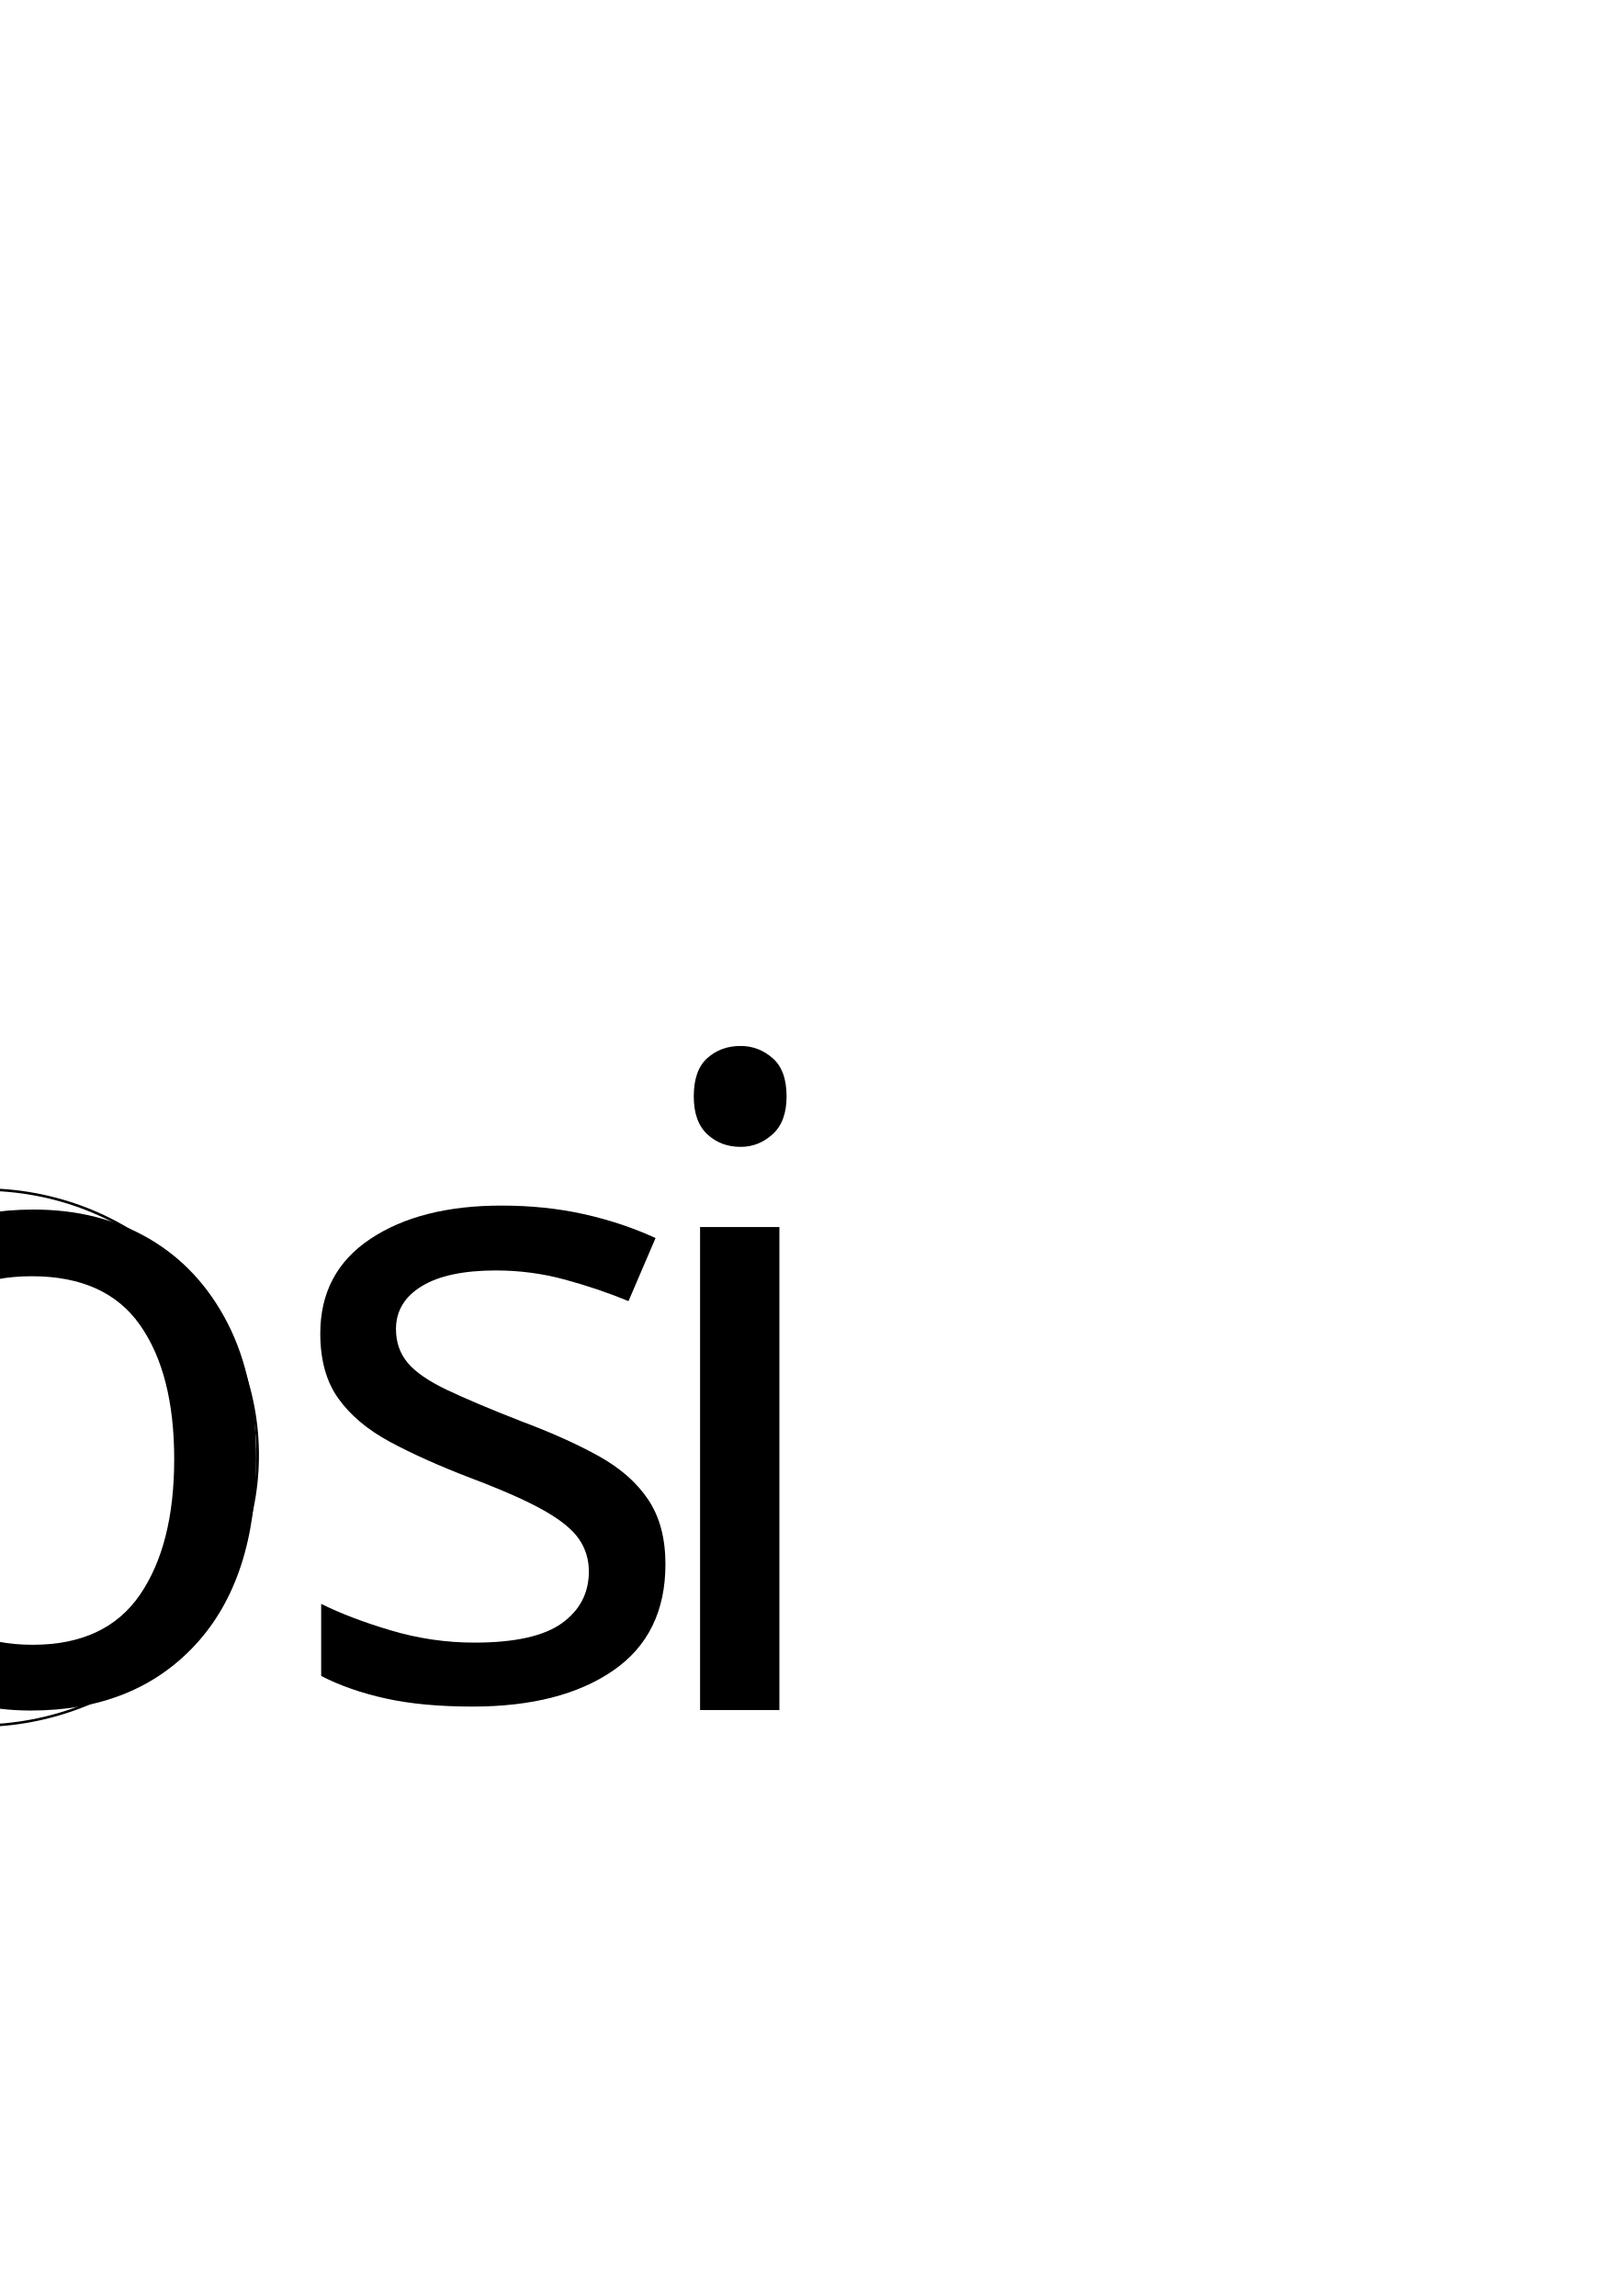
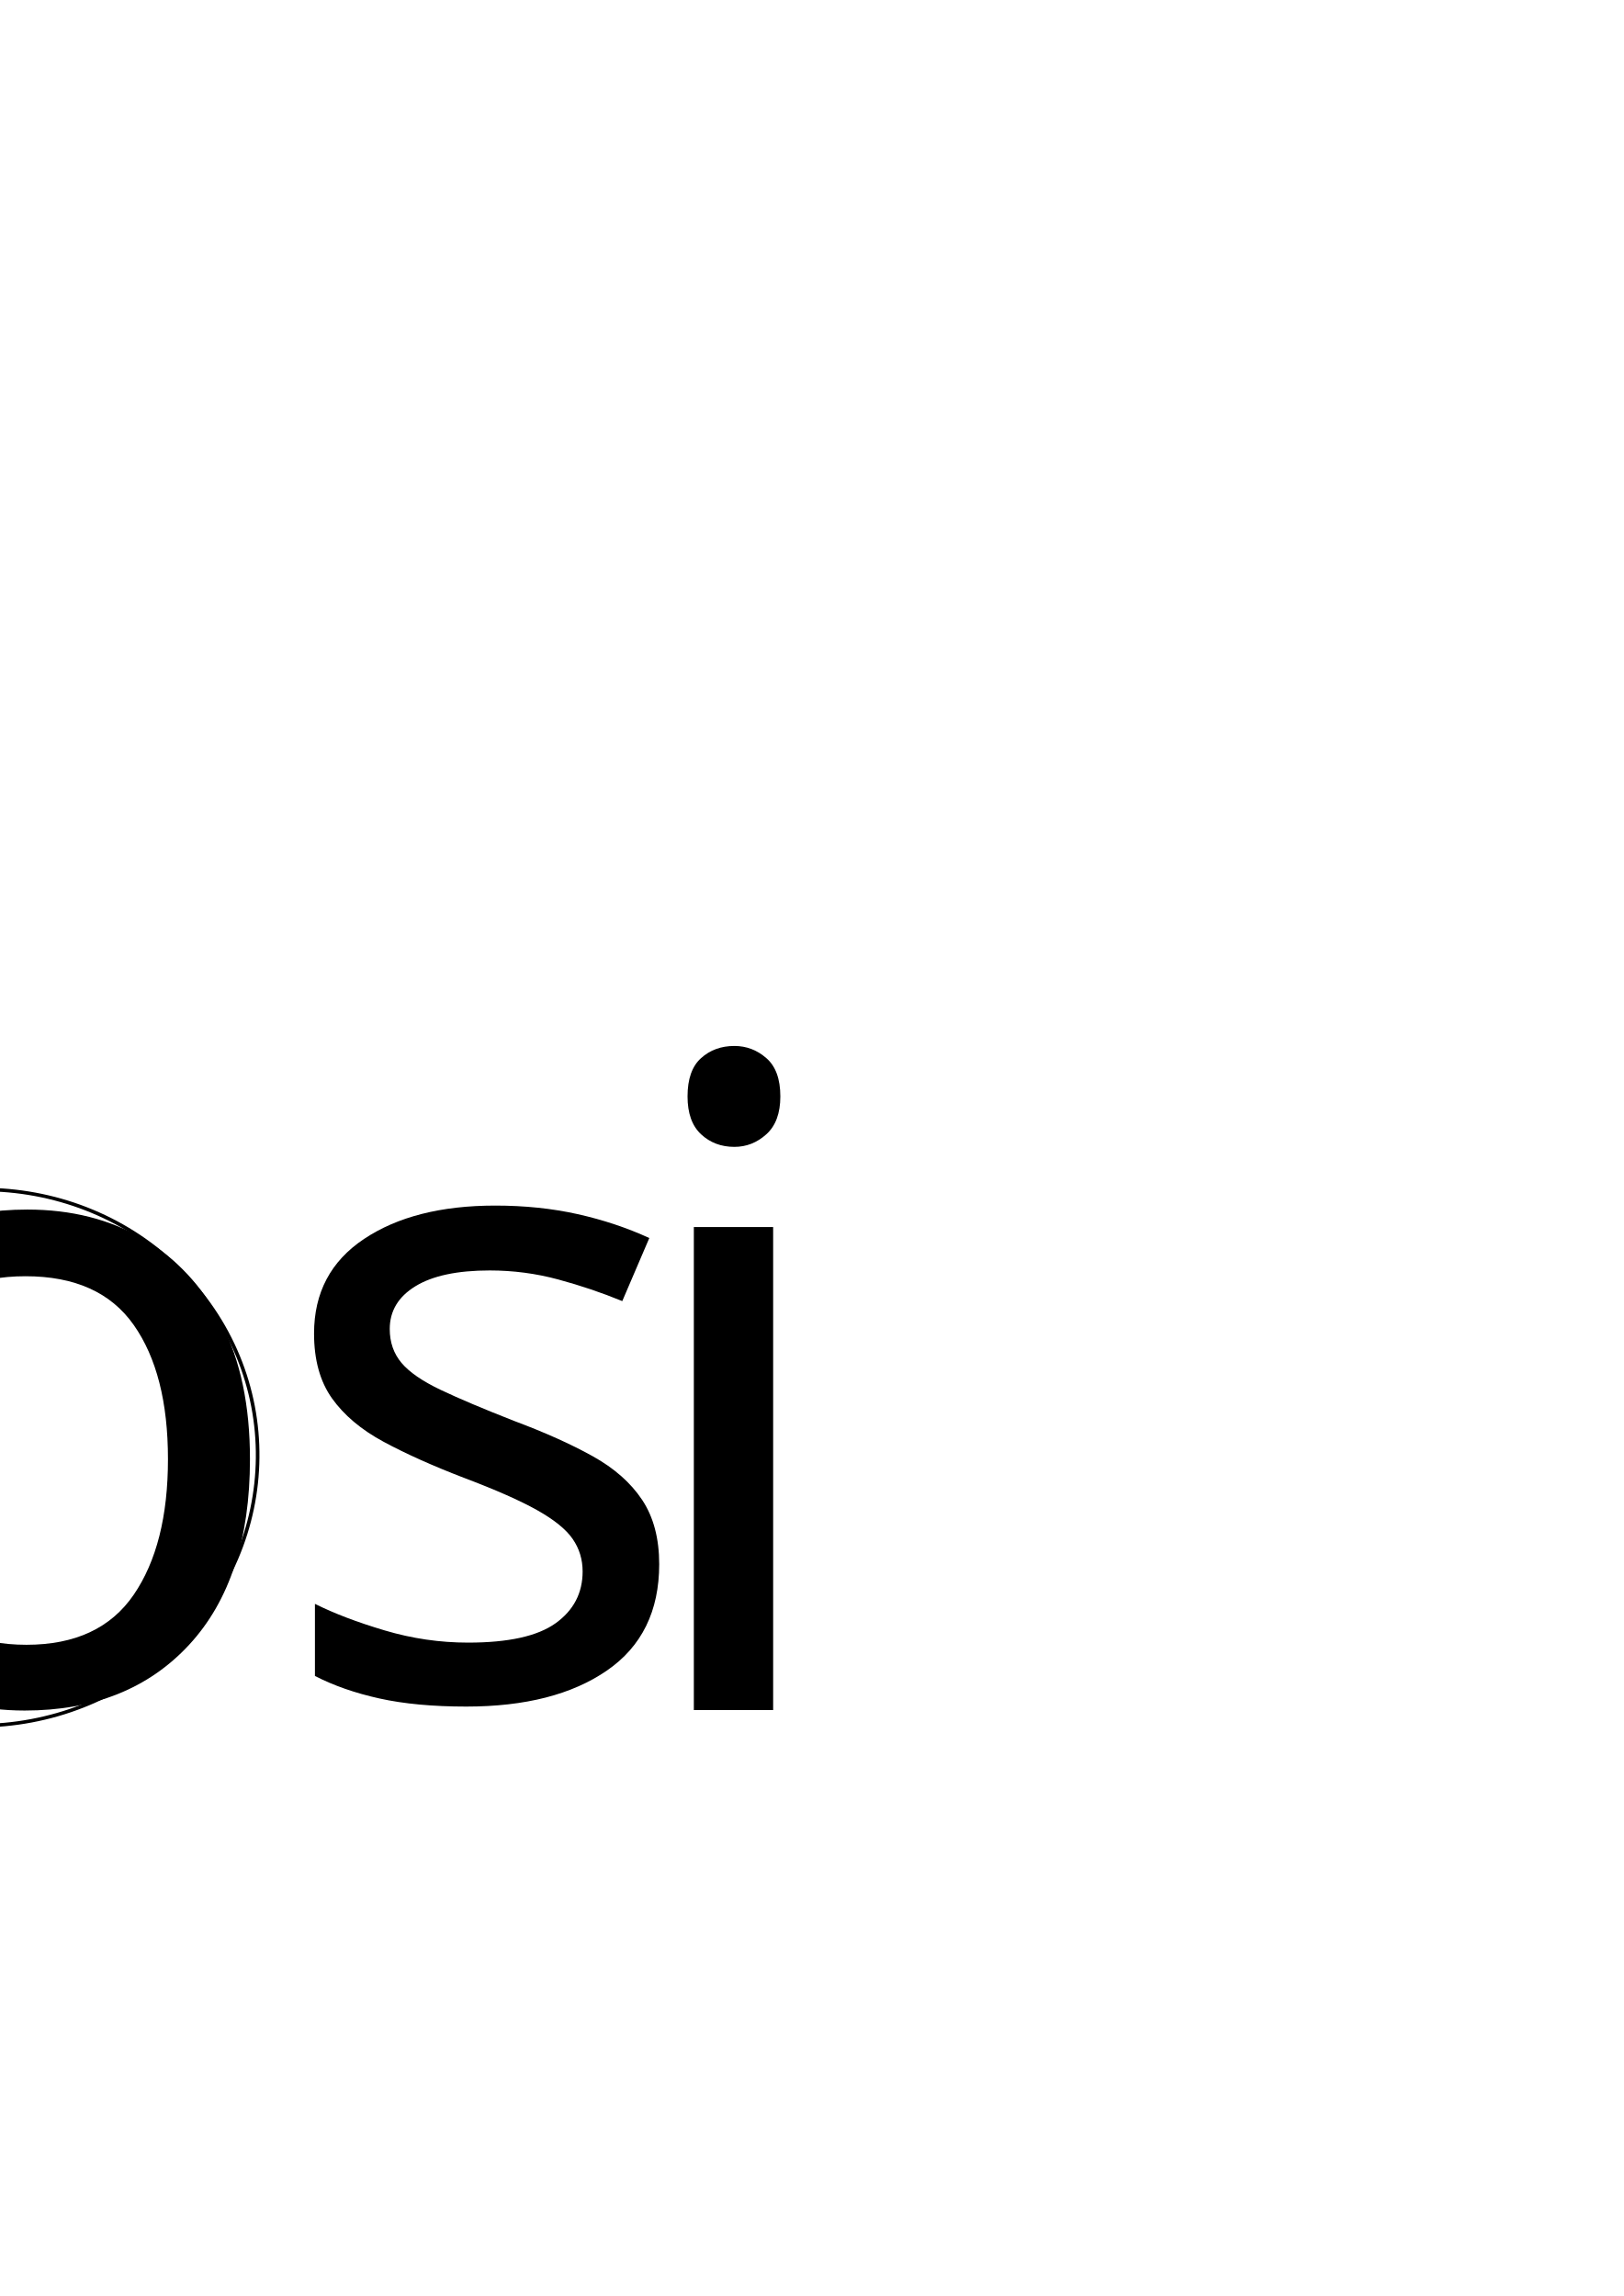
<svg xmlns="http://www.w3.org/2000/svg" width="744.094" height="1052.362" id="svg2" version="1.1">
  <defs id="defs4" />
  <g id="layer1">
    <path style="font-size:medium;font-style:normal;font-variant:normal;font-weight:normal;font-stretch:normal;text-indent:0;text-align:start;text-decoration:none;line-height:normal;letter-spacing:normal;word-spacing:normal;text-transform:none;direction:ltr;block-progression:tb;writing-mode:lr-tb;text-anchor:start;baseline-shift:baseline;color:#000000;fill:#000000;fill-opacity:1;stroke:none;stroke-width:0.7;marker:none;visibility:visible;display:inline;overflow:visible;enable-background:accumulate;font-family:Sans;-inkscape-font-specification:Sans" d="m -440.5,392 c -53.641,0.543 -107.831,15.332 -156.719,45.719 -142.218,88.399 -185.837,275.345 -97.438,417.562 l 0.188,0.312 0.594,-0.375 -0.188,-0.312 c -88.199,-141.897 -44.678,-328.394 97.219,-416.594 141.897,-88.199 328.426,-44.678 416.625,97.219 88.199,141.897 44.678,328.394 -97.219,416.594 -141.572,87.998 -327.639,44.912 -416.094,-96.375 l -0.188,-0.312 -0.594,0.375 0.188,0.312 c 88.656,141.607 275.17,184.791 417.062,96.594 142.218,-88.399 185.837,-275.345 97.438,-417.562 C -237.637,441.826 -338.095,390.963 -440.5,392 z" id="path2999" />
-     <path style="fill:none;stroke:#000000;stroke-width:0.7;stroke-linecap:square;stroke-linejoin:miter;stroke-miterlimit:4;stroke-opacity:1;stroke-dasharray:none;stroke-dashoffset:0" id="path3005" d="m -500.234,354.435 a 74.286,74.286 0 1 1 0.127,0.204" transform="matrix(1.688969,0,0,1.688969,292.6064,-271.4619)" />
-     <path style="fill:none;stroke:#000000;stroke-width:0.7;stroke-linecap:square;stroke-linejoin:miter;stroke-miterlimit:4;stroke-opacity:1;stroke-dasharray:none;stroke-dashoffset:0" id="path3032" d="m -283.051,419.88 a 131.429,141.429 0 1 1 1.913,3.215" transform="matrix(0.5588958,0,0,0.5414816,-173.7569,167.5612)" />
+     <path style="fill:none;stroke:#000000;stroke-width:0.962;stroke-linecap:square;stroke-linejoin:miter;stroke-miterlimit:4;stroke-opacity:1;stroke-dasharray:none;stroke-dashoffset:0" id="path3005" d="m -500.234,354.435 a 74.286,74.286 0 1 1 0.127,0.204" transform="matrix(1.688969,0,0,1.688969,292.6064,-271.4619)" />
+     <path style="fill:none;stroke:#000000;stroke-width:1.818;stroke-linecap:square;stroke-linejoin:miter;stroke-miterlimit:4;stroke-opacity:1;stroke-dasharray:none;stroke-dashoffset:0" id="path3032" d="m -283.051,419.88 a 131.429,141.429 0 1 1 1.913,3.215" transform="matrix(0.5588958,0,0,0.5414816,-173.7569,167.5612)" />
    <path style="fill:none;stroke:#000000;stroke-width:0.7;stroke-linecap:square;stroke-linejoin:miter;stroke-miterlimit:4;stroke-opacity:1;stroke-dasharray:none;stroke-dashoffset:0" id="path3032-2" d="m -283.051,419.88 a 131.429,141.429 0 1 1 1.913,3.215" transform="matrix(0.5588958,0,0,0.5414816,-515.6179,176.8617)" />
-     <path style="fill:none;stroke:#000000;stroke-width:0.7;stroke-linecap:square;stroke-linejoin:miter;stroke-miterlimit:4;stroke-opacity:1;stroke-dasharray:none;stroke-dashoffset:0" id="path3032-3" d="m -283.051,419.88 a 131.429,141.429 0 1 1 1.913,3.215" transform="matrix(0.2553848,0,0,0.2474275,-633.3626,365.2484)" />
+     <path style="fill:none;stroke:#000000;stroke-width:3.087;stroke-linecap:square;stroke-linejoin:miter;stroke-miterlimit:4;stroke-opacity:1;stroke-dasharray:none;stroke-dashoffset:0" id="path3032-3" d="m -283.051,419.88 a 131.429,141.429 0 1 1 1.913,3.215" transform="matrix(0.2553848,0,0,0.2474275,-633.3626,365.2484)" />
    <path style="fill:none;stroke:#000000;stroke-width:0.7;stroke-linecap:square;stroke-linejoin:miter;stroke-miterlimit:4;stroke-opacity:1;stroke-dasharray:none;stroke-dashoffset:0" id="path3032-2-9" d="m -283.051,419.88 a 131.429,141.429 0 1 1 1.913,3.215" transform="matrix(0.5588958,0,0,0.5414816,-672.7607,328.2902)" />
-     <path style="fill:none;stroke:#000000;stroke-width:0.7;stroke-linecap:square;stroke-linejoin:miter;stroke-miterlimit:4;stroke-opacity:1;stroke-dasharray:none;stroke-dashoffset:0" id="path3005-8" d="m -500.234,354.435 a 74.286,74.286 0 1 1 0.127,0.204" transform="matrix(1.688969,0,0,1.688969,-130.2508,151.3953)" />
-     <path style="fill:none;stroke:#000000;stroke-width:0.7;stroke-linecap:square;stroke-linejoin:miter;stroke-miterlimit:4;stroke-opacity:1;stroke-dasharray:none;stroke-dashoffset:0" id="path3005-7" d="m -500.234,354.435 a 74.286,74.286 0 1 1 0.127,0.204" transform="matrix(-1.396657,0.9874042,-0.9543559,-1.349911,-746.3167,1986.381)" />
-     <path style="fill:none;stroke:#000000;stroke-width:0.7;stroke-linecap:square;stroke-linejoin:miter;stroke-miterlimit:4;stroke-opacity:1;stroke-dasharray:none;stroke-dashoffset:0" id="path3032-2-6" d="m -283.051,419.88 a 131.429,141.429 0 1 1 1.913,3.215" transform="matrix(-0.5612964,0.07283377,-0.06820265,-0.5256064,-688.0375,1223.39)" />
-     <path style="fill:none;stroke:#000000;stroke-width:0.7;stroke-linecap:square;stroke-linejoin:miter;stroke-miterlimit:4;stroke-opacity:1;stroke-dasharray:none;stroke-dashoffset:0" id="path3032-3-8" d="m -283.051,419.88 a 131.429,141.429 0 1 1 1.913,3.215" transform="matrix(-0.2564818,0.03328106,-0.03116488,-0.2401734,-219.2296,1013.754)" />
-     <path style="fill:none;stroke:#000000;stroke-width:0.7;stroke-linecap:square;stroke-linejoin:miter;stroke-miterlimit:4;stroke-opacity:1;stroke-dasharray:none;stroke-dashoffset:0" id="path3032-2-9-9" d="m -283.051,419.88 a 131.429,141.429 0 1 1 1.913,3.215" transform="matrix(-0.5612964,0.07283377,-0.06820265,-0.5256064,-164.5996,1045.816)" />
-     <path style="fill:none;stroke:#000000;stroke-width:0.7;stroke-linecap:square;stroke-linejoin:miter;stroke-miterlimit:4;stroke-opacity:1;stroke-dasharray:none;stroke-dashoffset:0" id="path3005-8-6" d="m -500.234,354.435 a 74.286,74.286 0 1 1 0.127,0.204" transform="matrix(-1.696223,0.2201018,-0.2127351,-1.639451,-683.2808,1281.187)" />
+     <path style="fill:none;stroke:#000000;stroke-width:0.962;stroke-linecap:square;stroke-linejoin:miter;stroke-miterlimit:4;stroke-opacity:1;stroke-dasharray:none;stroke-dashoffset:0" id="path3005-8" d="m -500.234,354.435 a 74.286,74.286 0 1 1 0.127,0.204" transform="matrix(1.688969,0,0,1.688969,-130.2508,151.3953)" />
+     <path style="fill:none;stroke:#000000;stroke-width:0.966;stroke-linecap:square;stroke-linejoin:miter;stroke-miterlimit:4;stroke-opacity:1;stroke-dasharray:none;stroke-dashoffset:0" id="path3005-7" d="m -500.234,354.435 a 74.286,74.286 0 1 1 0.127,0.204" transform="matrix(-1.396657,0.9874042,-0.9543559,-1.349911,-746.3167,1986.381)" />
+     <path style="fill:none;stroke:#000000;stroke-width:0.776;stroke-linecap:square;stroke-linejoin:miter;stroke-miterlimit:4;stroke-opacity:1;stroke-dasharray:none;stroke-dashoffset:0" id="path3032-2-6" d="m -283.051,419.88 a 131.429,141.429 0 1 1 1.913,3.215" transform="matrix(-0.5612964,0.07283377,-0.06820265,-0.5256064,-688.0375,1223.39)" />
+     <path style="fill:none;stroke:#000000;stroke-width:1.898;stroke-linecap:square;stroke-linejoin:miter;stroke-miterlimit:4;stroke-opacity:1;stroke-dasharray:none;stroke-dashoffset:0" id="path3032-3-8" d="m -283.051,419.88 a 131.429,141.429 0 1 1 1.913,3.215" transform="matrix(-0.2564818,0.03328106,-0.03116488,-0.2401734,-219.2296,1013.754)" />
+     <path style="fill:none;stroke:#000000;stroke-width:1.43;stroke-linecap:square;stroke-linejoin:miter;stroke-miterlimit:4;stroke-opacity:1;stroke-dasharray:none;stroke-dashoffset:0" id="path3032-2-9-9" d="m -283.051,419.88 a 131.429,141.429 0 1 1 1.913,3.215" transform="matrix(-0.5612964,0.07283377,-0.06820265,-0.5256064,-164.5996,1045.816)" />
+     <path style="fill:none;stroke:#000000;stroke-width:0.966;stroke-linecap:square;stroke-linejoin:miter;stroke-miterlimit:4;stroke-opacity:1;stroke-dasharray:none;stroke-dashoffset:0" id="path3005-8-6" d="m -500.234,354.435 a 74.286,74.286 0 1 1 0.127,0.204" transform="matrix(-1.696223,0.2201018,-0.2127351,-1.639451,-683.2808,1281.187)" />
    <path style="fill:none;stroke:#000000;stroke-width:0.7;stroke-linecap:square;stroke-linejoin:miter;stroke-miterlimit:4;stroke-opacity:1;stroke-dasharray:none;stroke-dashoffset:0" id="path3032-3-8-0" d="m -283.051,419.88 a 131.429,141.429 0 1 1 1.913,3.215" transform="matrix(-0.2564818,0.03328106,-0.03116488,-0.2401734,-244.6382,532.4084)" />
    <path style="fill:none;stroke:#000000;stroke-width:0.7;stroke-linecap:square;stroke-linejoin:miter;stroke-miterlimit:4;stroke-opacity:1;stroke-dasharray:none;stroke-dashoffset:0" id="path3032-2-9-9-6" d="m -283.051,419.88 a 131.429,141.429 0 1 1 1.913,3.215" transform="matrix(-0.5612964,0.07283377,-0.06820265,-0.5256064,-186.9631,694.8685)" />
-     <path style="fill:none;stroke:#000000;stroke-width:0.7;stroke-linecap:square;stroke-linejoin:miter;stroke-miterlimit:4;stroke-opacity:1;stroke-dasharray:none;stroke-dashoffset:0" id="path3032-2-9-9-9" d="m -283.051,419.88 a 131.429,141.429 0 1 1 1.913,3.215" transform="matrix(-0.5612964,0.07283377,-0.06820265,-0.5256064,-841.2488,1063.44)" />
-     <path style="fill:none;stroke:#000000;stroke-width:0.7;stroke-linecap:square;stroke-linejoin:miter;stroke-miterlimit:4;stroke-opacity:1;stroke-dasharray:none;stroke-dashoffset:0" id="path3032-3-8-5" d="m -283.051,419.88 a 131.429,141.429 0 1 1 1.913,3.215" transform="matrix(-0.2564818,0.03328106,-0.03116488,-0.2401734,-704.6382,1020.98)" />
-     <path style="fill:none;stroke:#000000;stroke-width:0.7;stroke-linecap:square;stroke-linejoin:miter;stroke-miterlimit:4;stroke-opacity:1;stroke-dasharray:none;stroke-dashoffset:0" id="path3032-2-6-3" d="m -283.051,419.88 a 131.429,141.429 0 1 1 1.913,3.215" transform="matrix(-0.5612964,0.07283377,-0.06820265,-0.5256064,-321.2488,1217.726)" />
-     <path style="fill:none;stroke:#000000;stroke-width:0.7;stroke-linecap:square;stroke-linejoin:miter;stroke-miterlimit:4;stroke-opacity:1;stroke-dasharray:none;stroke-dashoffset:0" id="path4011" d="m -1246.514,1196.791 a 184.286,184.286 0 1 1 2.683,4.189" transform="translate(765.7143,-422.8571)" />
-     <flowRoot xml:space="preserve" id="flowRoot4013" style="font-size:195.757px;font-style:normal;font-variant:normal;font-weight:normal;font-stretch:normal;line-height:125%;letter-spacing:0px;word-spacing:0px;fill:#000000;fill-opacity:1;stroke:none;font-family:Futura Std;-inkscape-font-specification:Futura Std" transform="matrix(2.109762,0,0,2.109762,2178.902,-2307.882)">
-       <flowRegion id="flowRegion4015">
-         <rect id="rect4017" width="291.429" height="254.286" x="-1194.286" y="1295.219" style="font-size:195.757px;font-family:Futura Std;-inkscape-font-specification:Futura Std" />
-       </flowRegion>
-       <flowPara id="flowPara4019">c</flowPara>
-     </flowRoot>
-     <text xml:space="preserve" style="font-size:413px;font-style:normal;font-variant:normal;font-weight:normal;font-stretch:normal;line-height:125%;letter-spacing:0px;word-spacing:0px;fill:#000000;fill-opacity:1;stroke:none;font-family:Futura Std;-inkscape-font-specification:Futura Std" x="-110.158" y="779.894" id="text4031">
-       <tspan id="tspan4033" x="-110.158" y="779.894">o</tspan>
-     </text>
-     <text xml:space="preserve" style="font-size:413px;font-style:normal;font-variant:normal;font-weight:normal;font-stretch:normal;line-height:125%;letter-spacing:0px;word-spacing:0px;fill:#000000;fill-opacity:1;stroke:none;font-family:Futura Std;-inkscape-font-specification:Futura Std" x="125.714" y="778.077" id="text4035">
-       <tspan id="tspan4037" x="125.714" y="778.077">s</tspan>
-     </text>
-     <text xml:space="preserve" style="font-size:413px;font-style:normal;font-variant:normal;font-weight:normal;font-stretch:normal;line-height:125%;letter-spacing:0px;word-spacing:0px;fill:#000000;fill-opacity:1;stroke:none;font-family:Futura Std;-inkscape-font-specification:Futura Std" x="285.714" y="783.791" id="text4039">
-       <tspan id="tspan4041" x="285.714" y="783.791">i</tspan>
-     </text>
-     <flowRoot xml:space="preserve" id="flowRoot4013-4" style="font-size:195.757px;font-style:normal;font-variant:normal;font-weight:normal;font-stretch:normal;line-height:125%;letter-spacing:0px;word-spacing:0px;fill:#000000;fill-opacity:1;stroke:none;font-family:Futura Std;-inkscape-font-specification:Futura Std" transform="matrix(2.109762,0,0,2.109762,2908.136,-2306.68)">
-       <flowRegion id="flowRegion4015-4">
-         <rect id="rect4017-6" width="291.429" height="254.286" x="-1194.286" y="1295.219" style="font-size:195.757px;font-family:Futura Std;-inkscape-font-specification:Futura Std" />
-       </flowRegion>
-       <flowPara id="flowPara4019-1">c</flowPara>
-     </flowRoot>
+     <path style="fill:none;stroke:#000000;stroke-width:1.826;stroke-linecap:square;stroke-linejoin:miter;stroke-miterlimit:4;stroke-opacity:1;stroke-dasharray:none;stroke-dashoffset:0" id="path3032-2-9-9-9" d="m -283.051,419.88 a 131.429,141.429 0 1 1 1.913,3.215" transform="matrix(-0.5612964,0.07283377,-0.06820265,-0.5256064,-841.2488,1063.44)" />
+     <path style="fill:none;stroke:#000000;stroke-width:2.997;stroke-linecap:square;stroke-linejoin:miter;stroke-miterlimit:4;stroke-opacity:1;stroke-dasharray:none;stroke-dashoffset:0" id="path3032-3-8-5" d="m -283.051,419.88 a 131.429,141.429 0 1 1 1.913,3.215" transform="matrix(-0.2564818,0.03328106,-0.03116488,-0.2401734,-704.6382,1020.98)" />
+     <path style="fill:none;stroke:#000000;stroke-width:1.232;stroke-linecap:square;stroke-linejoin:miter;stroke-miterlimit:4;stroke-opacity:1;stroke-dasharray:none;stroke-dashoffset:0" id="path3032-2-6-3" d="m -283.051,419.88 a 131.429,141.429 0 1 1 1.913,3.215" transform="matrix(-0.5612964,0.07283377,-0.06820265,-0.5256064,-321.2488,1217.726)" />
+     <path style="fill:none;stroke:#000000;stroke-width:0.7;stroke-linecap:square;stroke-linejoin:miter;stroke-miterlimit:4;stroke-opacity:1;stroke-dasharray:none;stroke-dashoffset:0" id="path4011" d="m -1246.514,1196.791 a 184.286,184.286 0 1 1 2.683,4.189" transform="translate(742.8571,-340)" />
+     <g id="g4097" transform="translate(-2.857143,0)">
+       <flowRoot transform="matrix(2.109762,0,0,2.109762,2178.902,-2307.882)" style="font-size:195.757px;font-style:normal;font-variant:normal;font-weight:normal;font-stretch:normal;line-height:125%;letter-spacing:0px;word-spacing:0px;fill:#000000;fill-opacity:1;stroke:none;font-family:Futura Std;-inkscape-font-specification:Futura Std" id="flowRoot4013" xml:space="preserve">
+         <flowRegion id="flowRegion4015">
+           <rect style="font-size:195.757px;font-family:Futura Std;-inkscape-font-specification:Futura Std" y="1295.219" x="-1194.286" height="254.286" width="291.429" id="rect4017" />
+         </flowRegion>
+         <flowPara id="flowPara4019">c</flowPara>
+       </flowRoot>
+       <text id="text4031" y="779.894" x="-110.158" style="font-size:413px;font-style:normal;font-variant:normal;font-weight:normal;font-stretch:normal;line-height:125%;letter-spacing:0px;word-spacing:0px;fill:#000000;fill-opacity:1;stroke:none;font-family:Futura Std;-inkscape-font-specification:Futura Std" xml:space="preserve">
+         <tspan y="779.894" x="-110.158" id="tspan4033">o</tspan>
+       </text>
+       <text id="text4035" y="778.077" x="125.714" style="font-size:413px;font-style:normal;font-variant:normal;font-weight:normal;font-stretch:normal;line-height:125%;letter-spacing:0px;word-spacing:0px;fill:#000000;fill-opacity:1;stroke:none;font-family:Futura Std;-inkscape-font-specification:Futura Std" xml:space="preserve">
+         <tspan y="778.077" x="125.714" id="tspan4037">s</tspan>
+       </text>
+       <text id="text4039" y="783.791" x="285.714" style="font-size:413px;font-style:normal;font-variant:normal;font-weight:normal;font-stretch:normal;line-height:125%;letter-spacing:0px;word-spacing:0px;fill:#000000;fill-opacity:1;stroke:none;font-family:Futura Std;-inkscape-font-specification:Futura Std" xml:space="preserve">
+         <tspan y="783.791" x="285.714" id="tspan4041">i</tspan>
+       </text>
+       <flowRoot transform="matrix(2.109762,0,0,2.109762,2908.136,-2306.68)" style="font-size:195.757px;font-style:normal;font-variant:normal;font-weight:normal;font-stretch:normal;line-height:125%;letter-spacing:0px;word-spacing:0px;fill:#000000;fill-opacity:1;stroke:none;font-family:Futura Std;-inkscape-font-specification:Futura Std" id="flowRoot4013-4" xml:space="preserve">
+         <flowRegion id="flowRegion4015-4">
+           <rect style="font-size:195.757px;font-family:Futura Std;-inkscape-font-specification:Futura Std" y="1295.219" x="-1194.286" height="254.286" width="291.429" id="rect4017-6" />
+         </flowRegion>
+         <flowPara id="flowPara4019-1">c</flowPara>
+       </flowRoot>
+     </g>
+     <path style="fill:none;stroke:#000000;stroke-width:0.7;stroke-linecap:square;stroke-linejoin:miter;stroke-miterlimit:4;stroke-opacity:1;stroke-dasharray:none;stroke-dashoffset:0" id="path3005-1" d="m -500.234,354.435 a 74.286,74.286 0 1 1 0.127,0.204" transform="matrix(0.7894821,0,0,0.7894821,75.11685,273.502)" />
  </g>
</svg>
